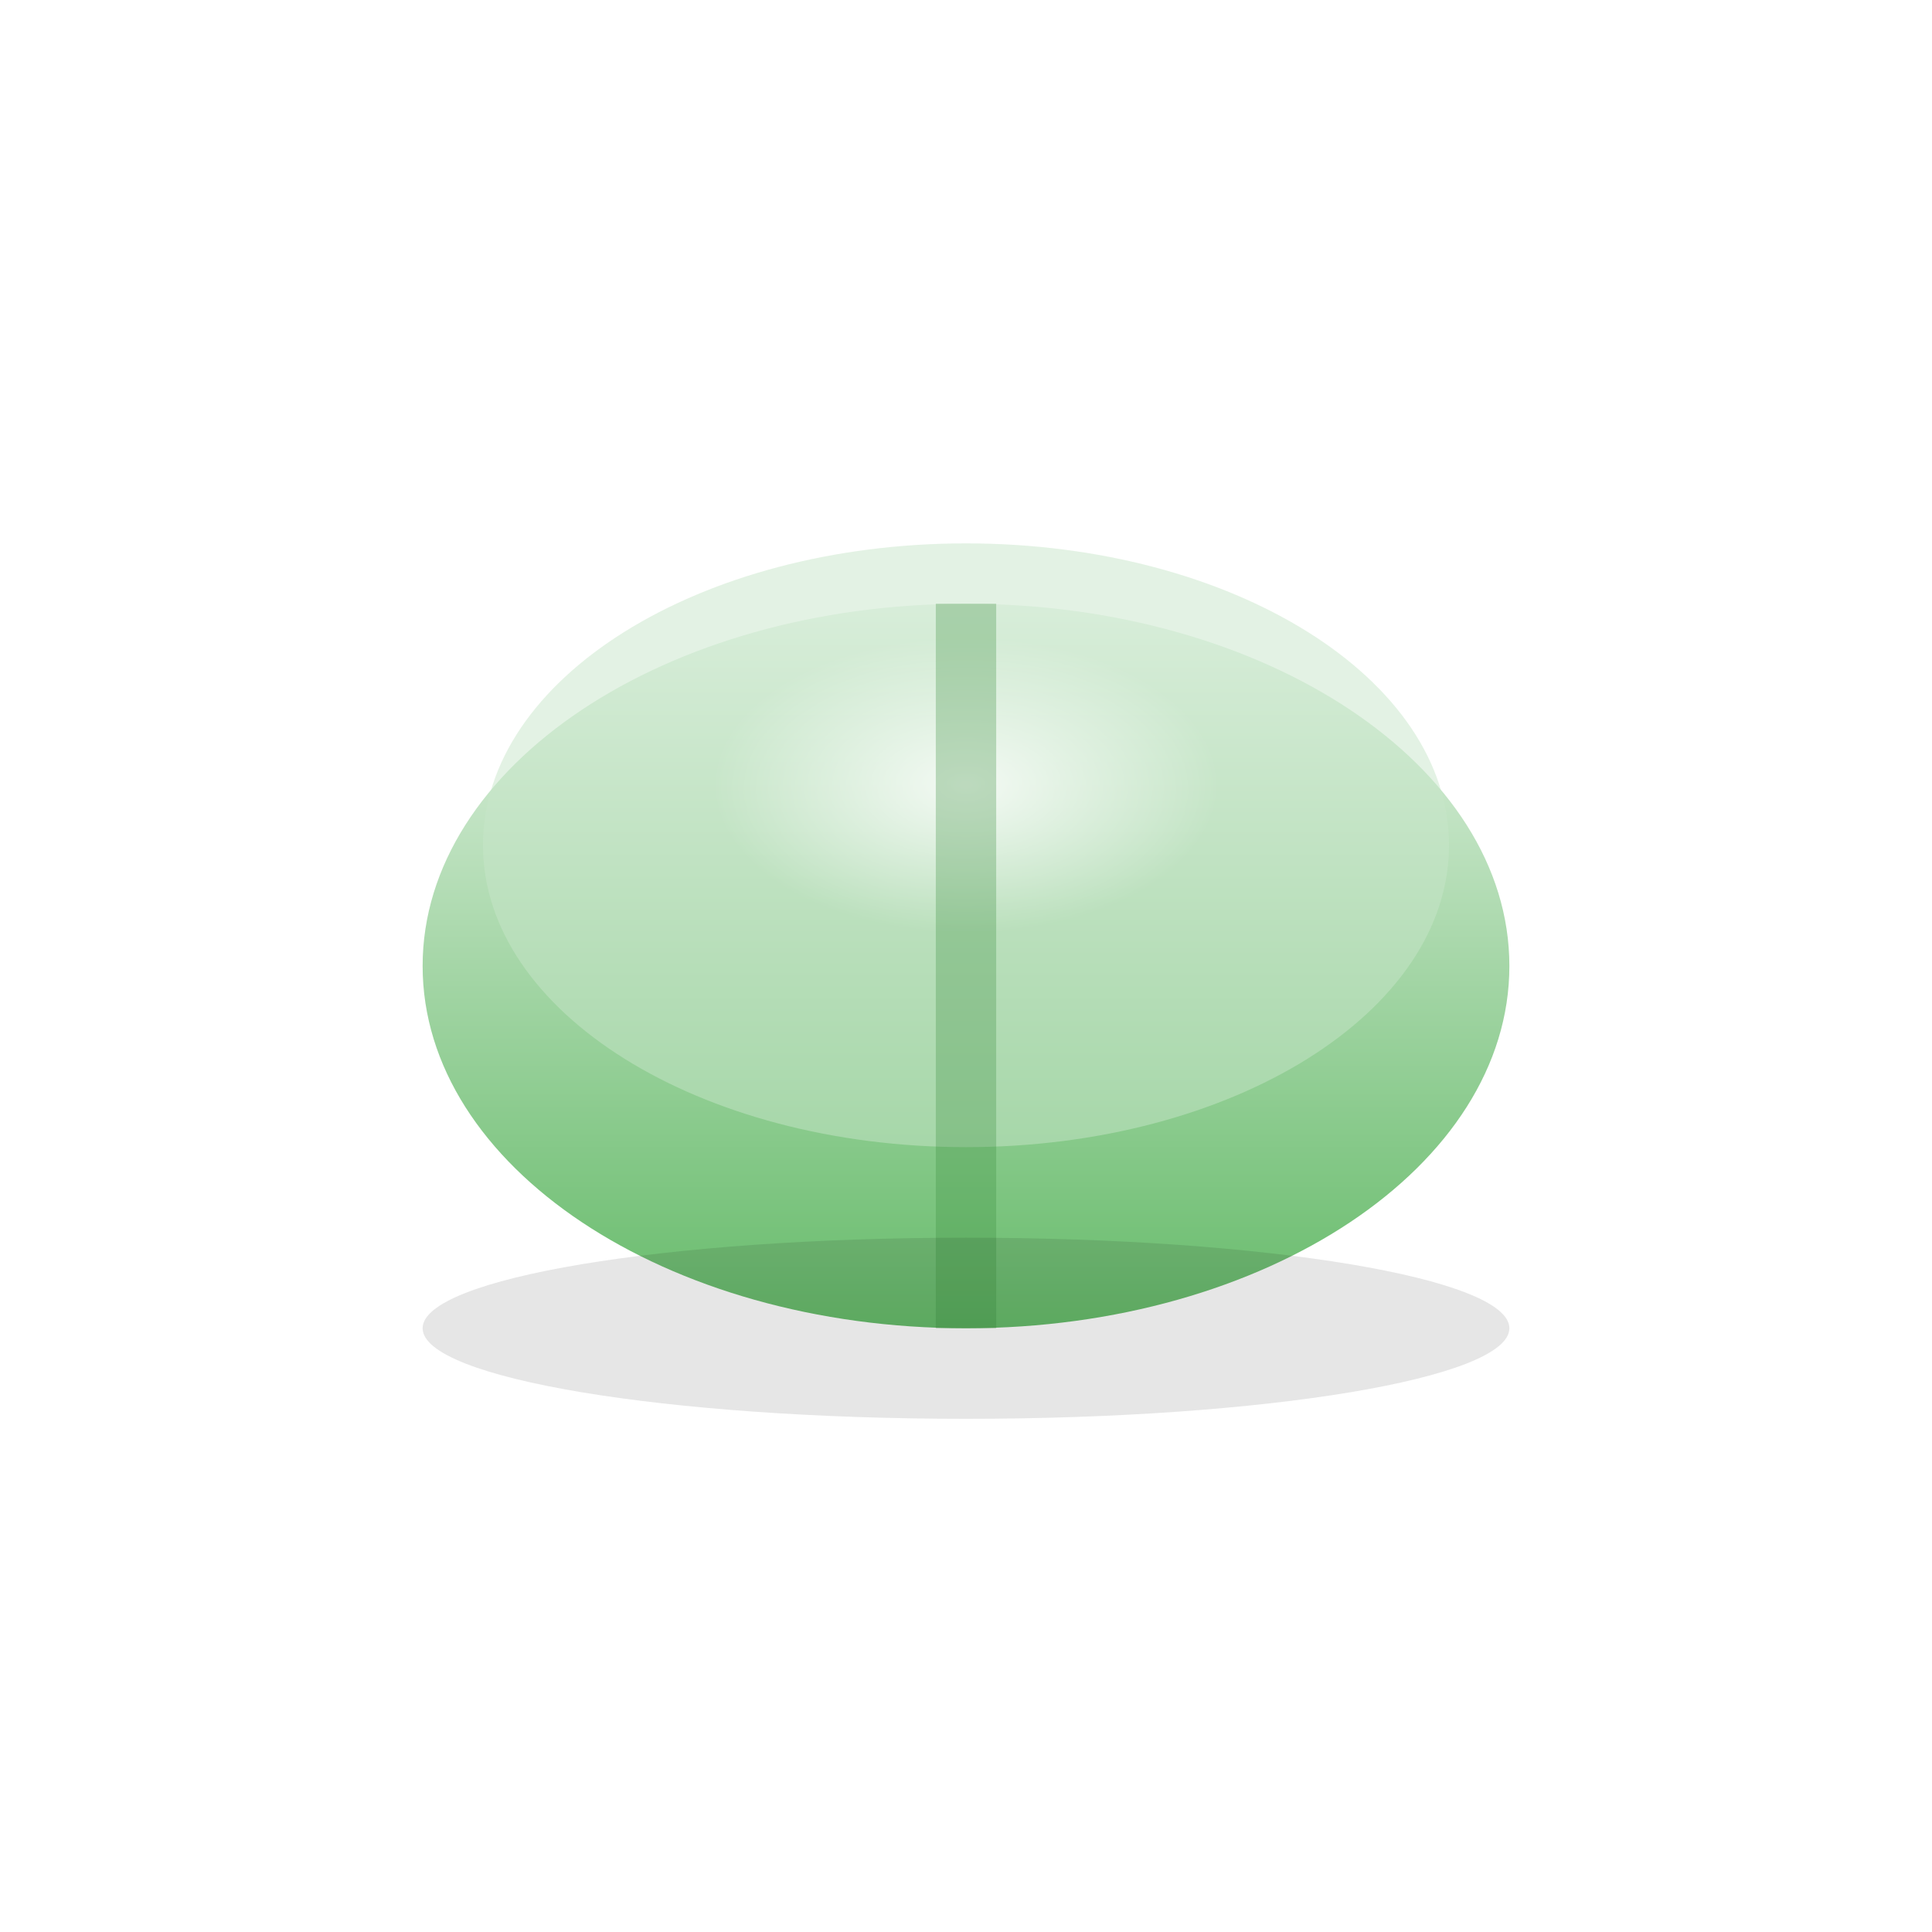
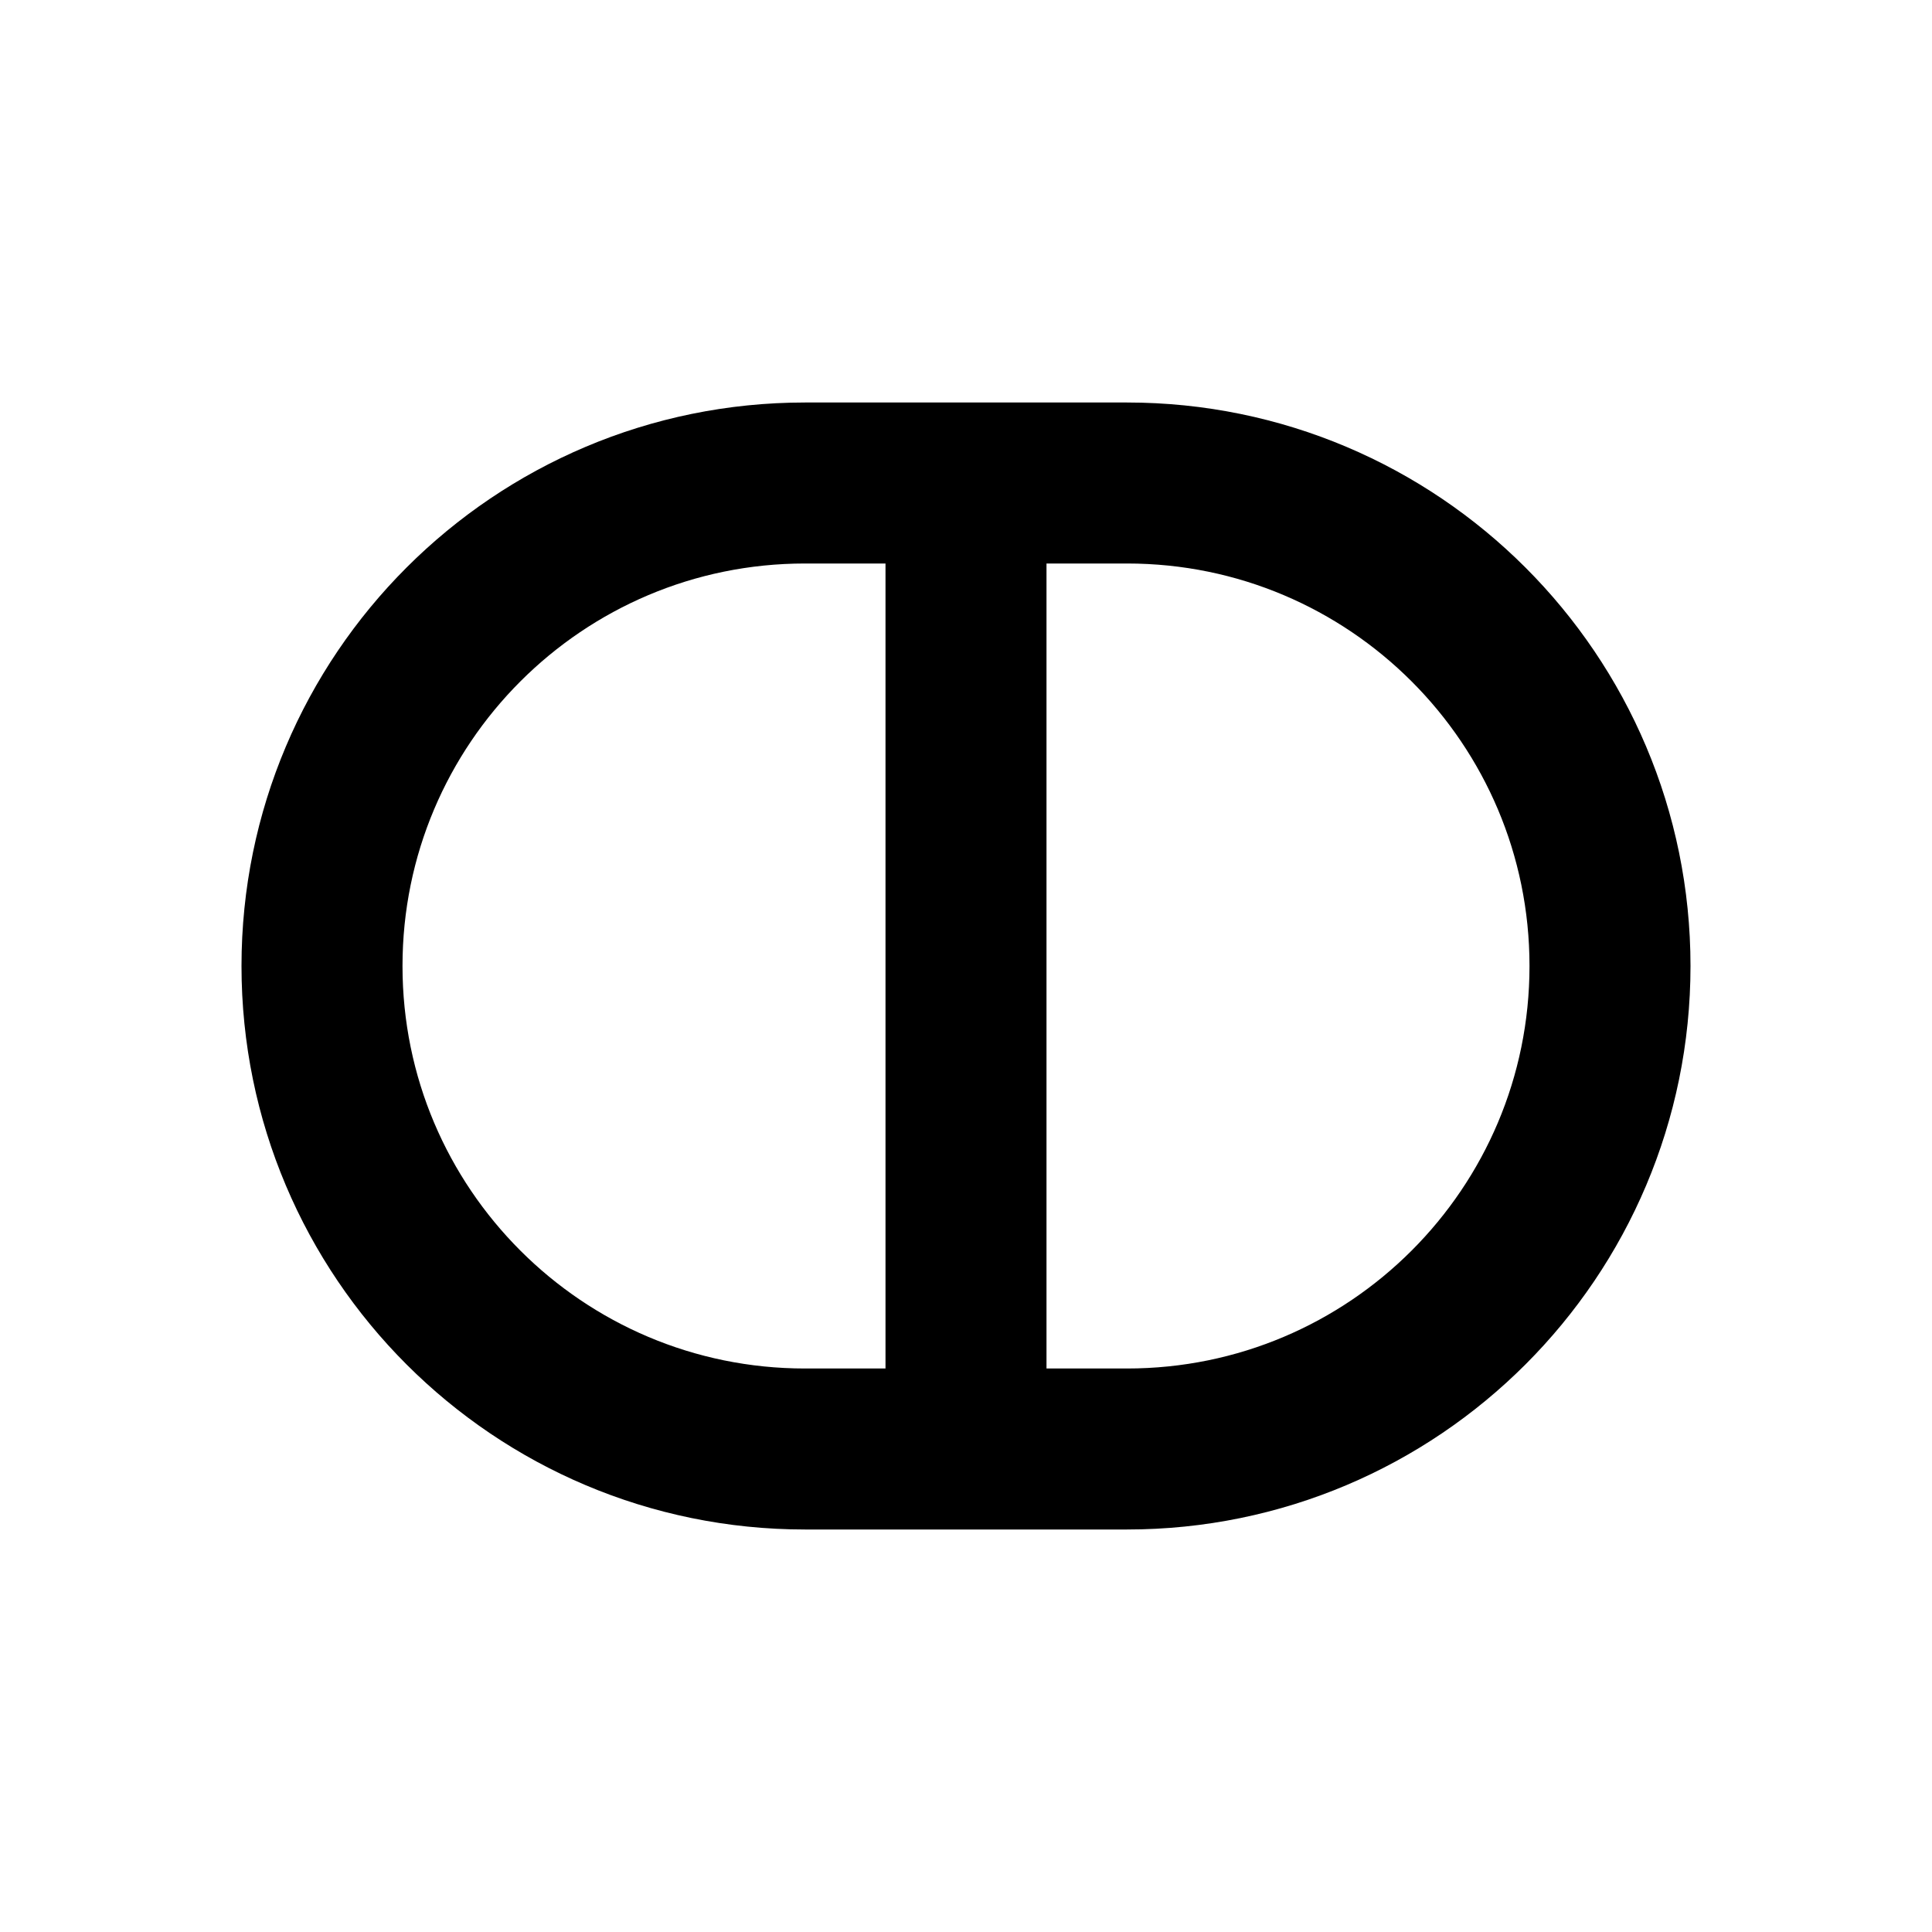
- <svg xmlns="http://www.w3.org/2000/svg" viewBox="0 0 64 64">
-   <defs>
-     <linearGradient id="tab1" x1="0%" y1="0%" x2="0%" y2="100%">
-       <stop offset="0%" stop-color="#E8F5E9" />
-       <stop offset="50%" stop-color="#A5D6A7" />
-       <stop offset="100%" stop-color="#66BB6A" />
-     </linearGradient>
-     <radialGradient id="tabshine">
-       <stop offset="0%" stop-color="#fff" stop-opacity="0.8" />
-       <stop offset="70%" stop-color="#fff" stop-opacity="0" />
-     </radialGradient>
-   </defs>
-   <ellipse cx="32" cy="32" rx="18" ry="12" fill="url(#tab1)" />
-   <ellipse cx="32" cy="28" rx="16" ry="10" fill="#C8E6C9" opacity="0.5" />
-   <ellipse cx="32" cy="26" rx="12" ry="7" fill="url(#tabshine)" />
-   <line x1="32" y1="20" x2="32" y2="44" stroke="#388E3C" stroke-width="2" opacity="0.3" />
-   <ellipse cx="32" cy="44" rx="18" ry="3" fill="#000" opacity="0.1" />
+ <svg xmlns="http://www.w3.org/2000/svg" viewBox="0 0 24 24" fill="none">
+   <rect x="4" y="6" width="16" height="12" rx="6" stroke="currentColor" stroke-width="2" />
+   <path d="M12 6V18" stroke="currentColor" stroke-width="2" />
</svg>
